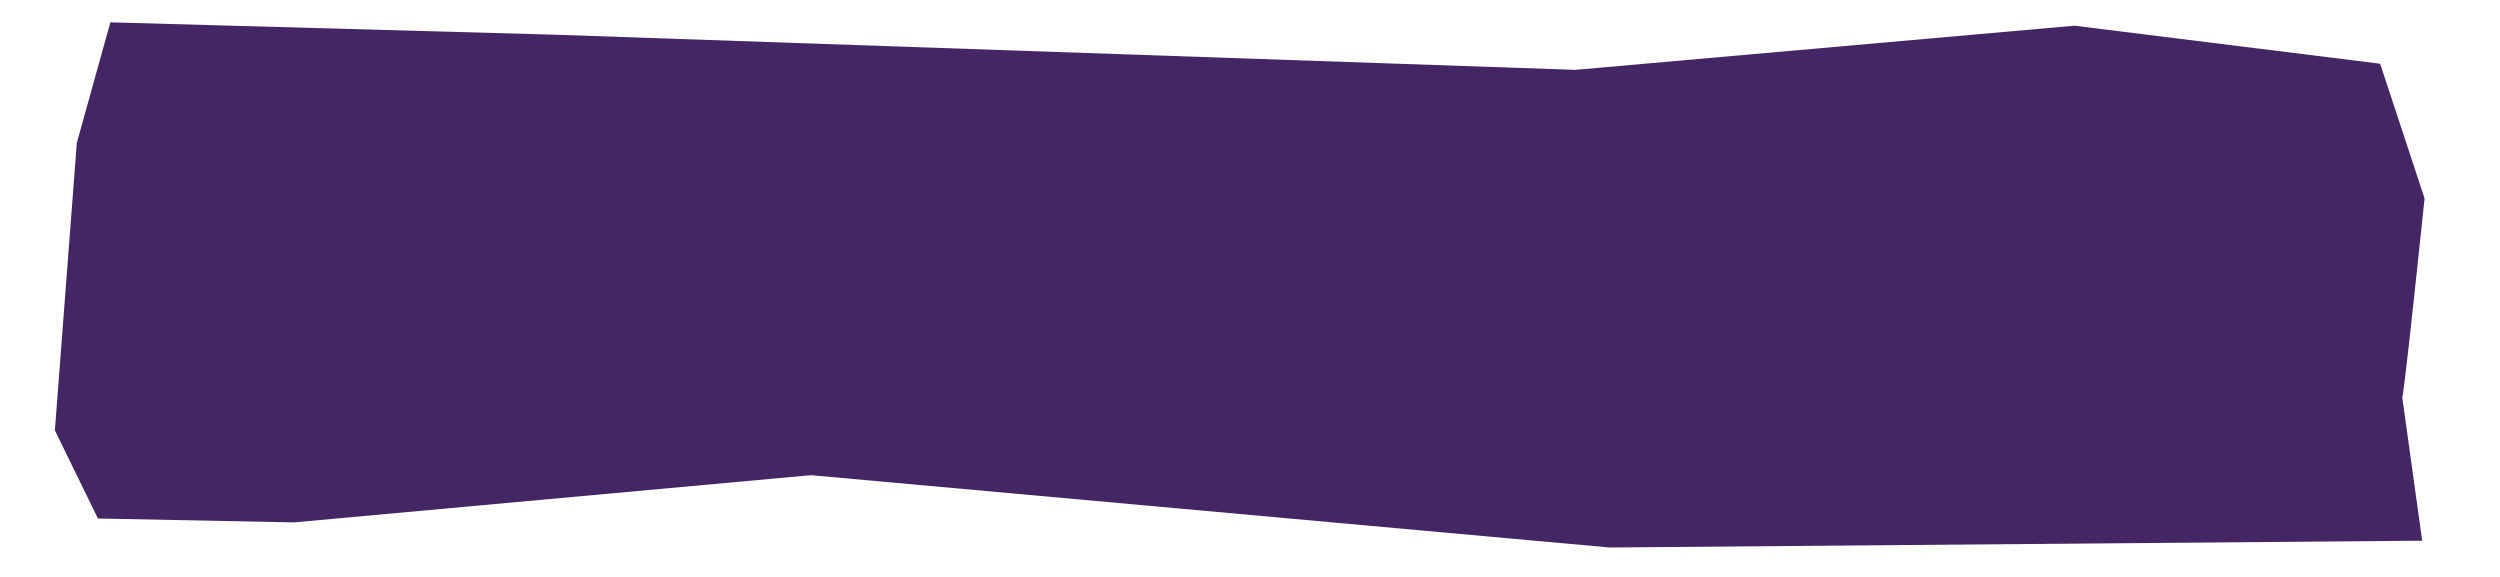
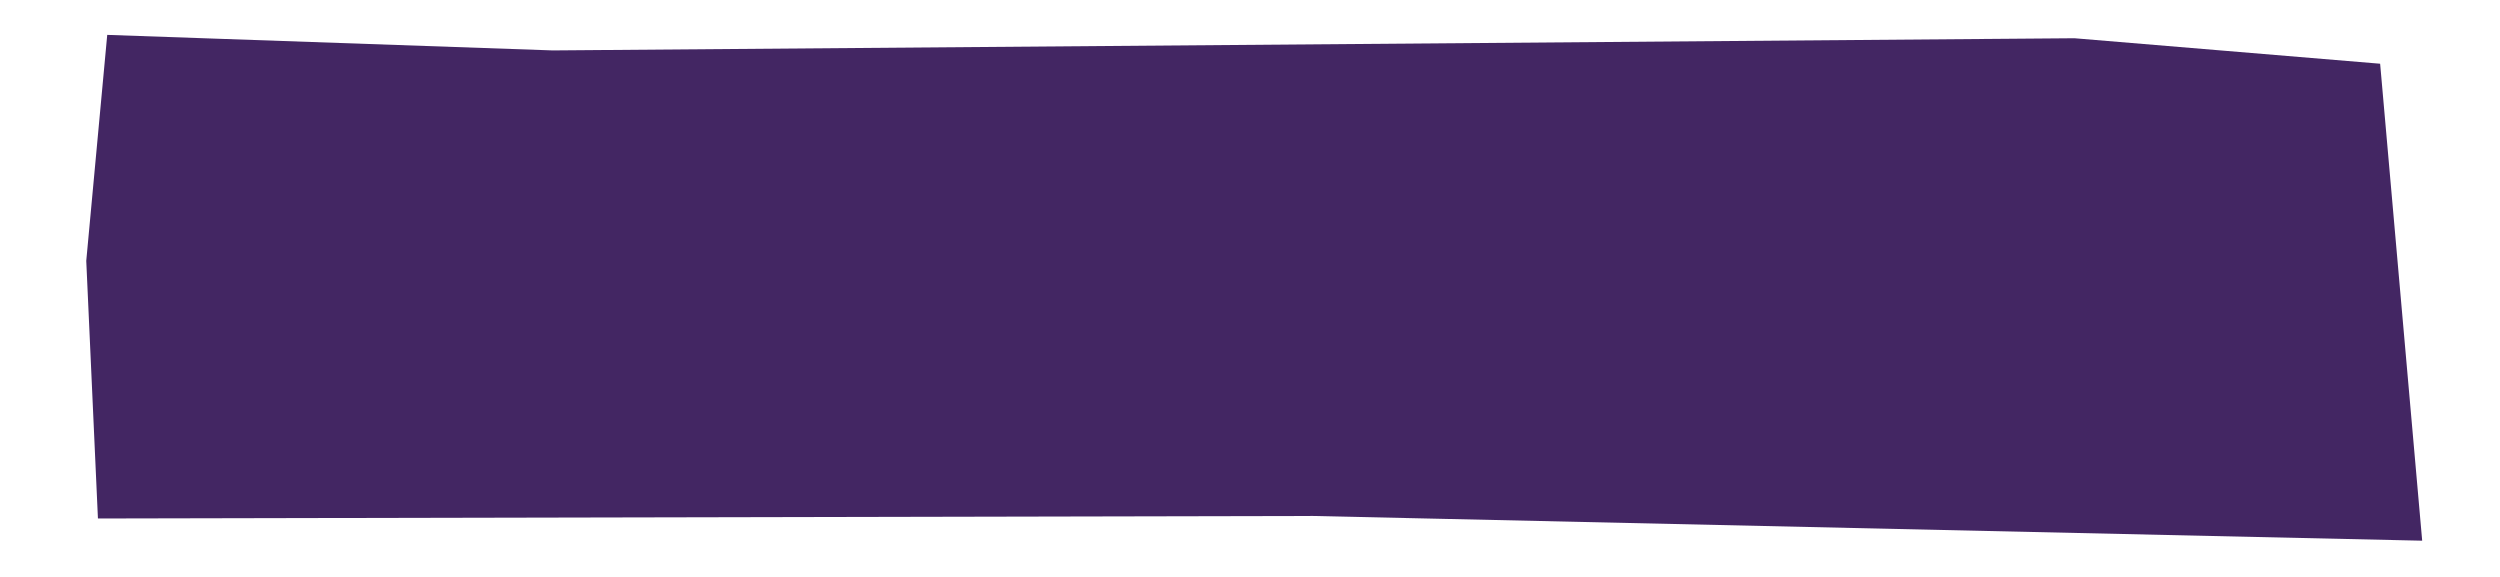
<svg xmlns="http://www.w3.org/2000/svg" viewBox="0 0 260 60">
-   <path style="paint-order: fill; stroke-opacity: 0; stroke: rgb(110, 110, 110); fill: rgb(67, 38, 99);" d="M 7.988 14.865 L 11.478 2.323 L 57.813 3.612 L 163.837 7.265 L 215.744 2.672 L 247.534 6.627 L 252.157 20.639 C 252.163 20.546 249.985 41.551 249.829 41.289 L 251.907 56.232 L 167.394 56.94 L 84.339 49.418 L 30.567 54.329 L 10.185 53.923 L 5.707 44.754 L 7.988 14.865 Z" />
+   <path style="paint-order: fill; stroke-opacity: 0; stroke: rgb(110, 110, 110); fill: rgb(67, 38, 99);" d="M 8.971 27.131 L 11.152 3.628 L 57.487 5.244 L 215.744 3.977 L 247.534 6.627 L 251.907 56.232 L 136.555 53.66 L 10.185 53.923 L 8.971 27.131 Z" />
</svg>
